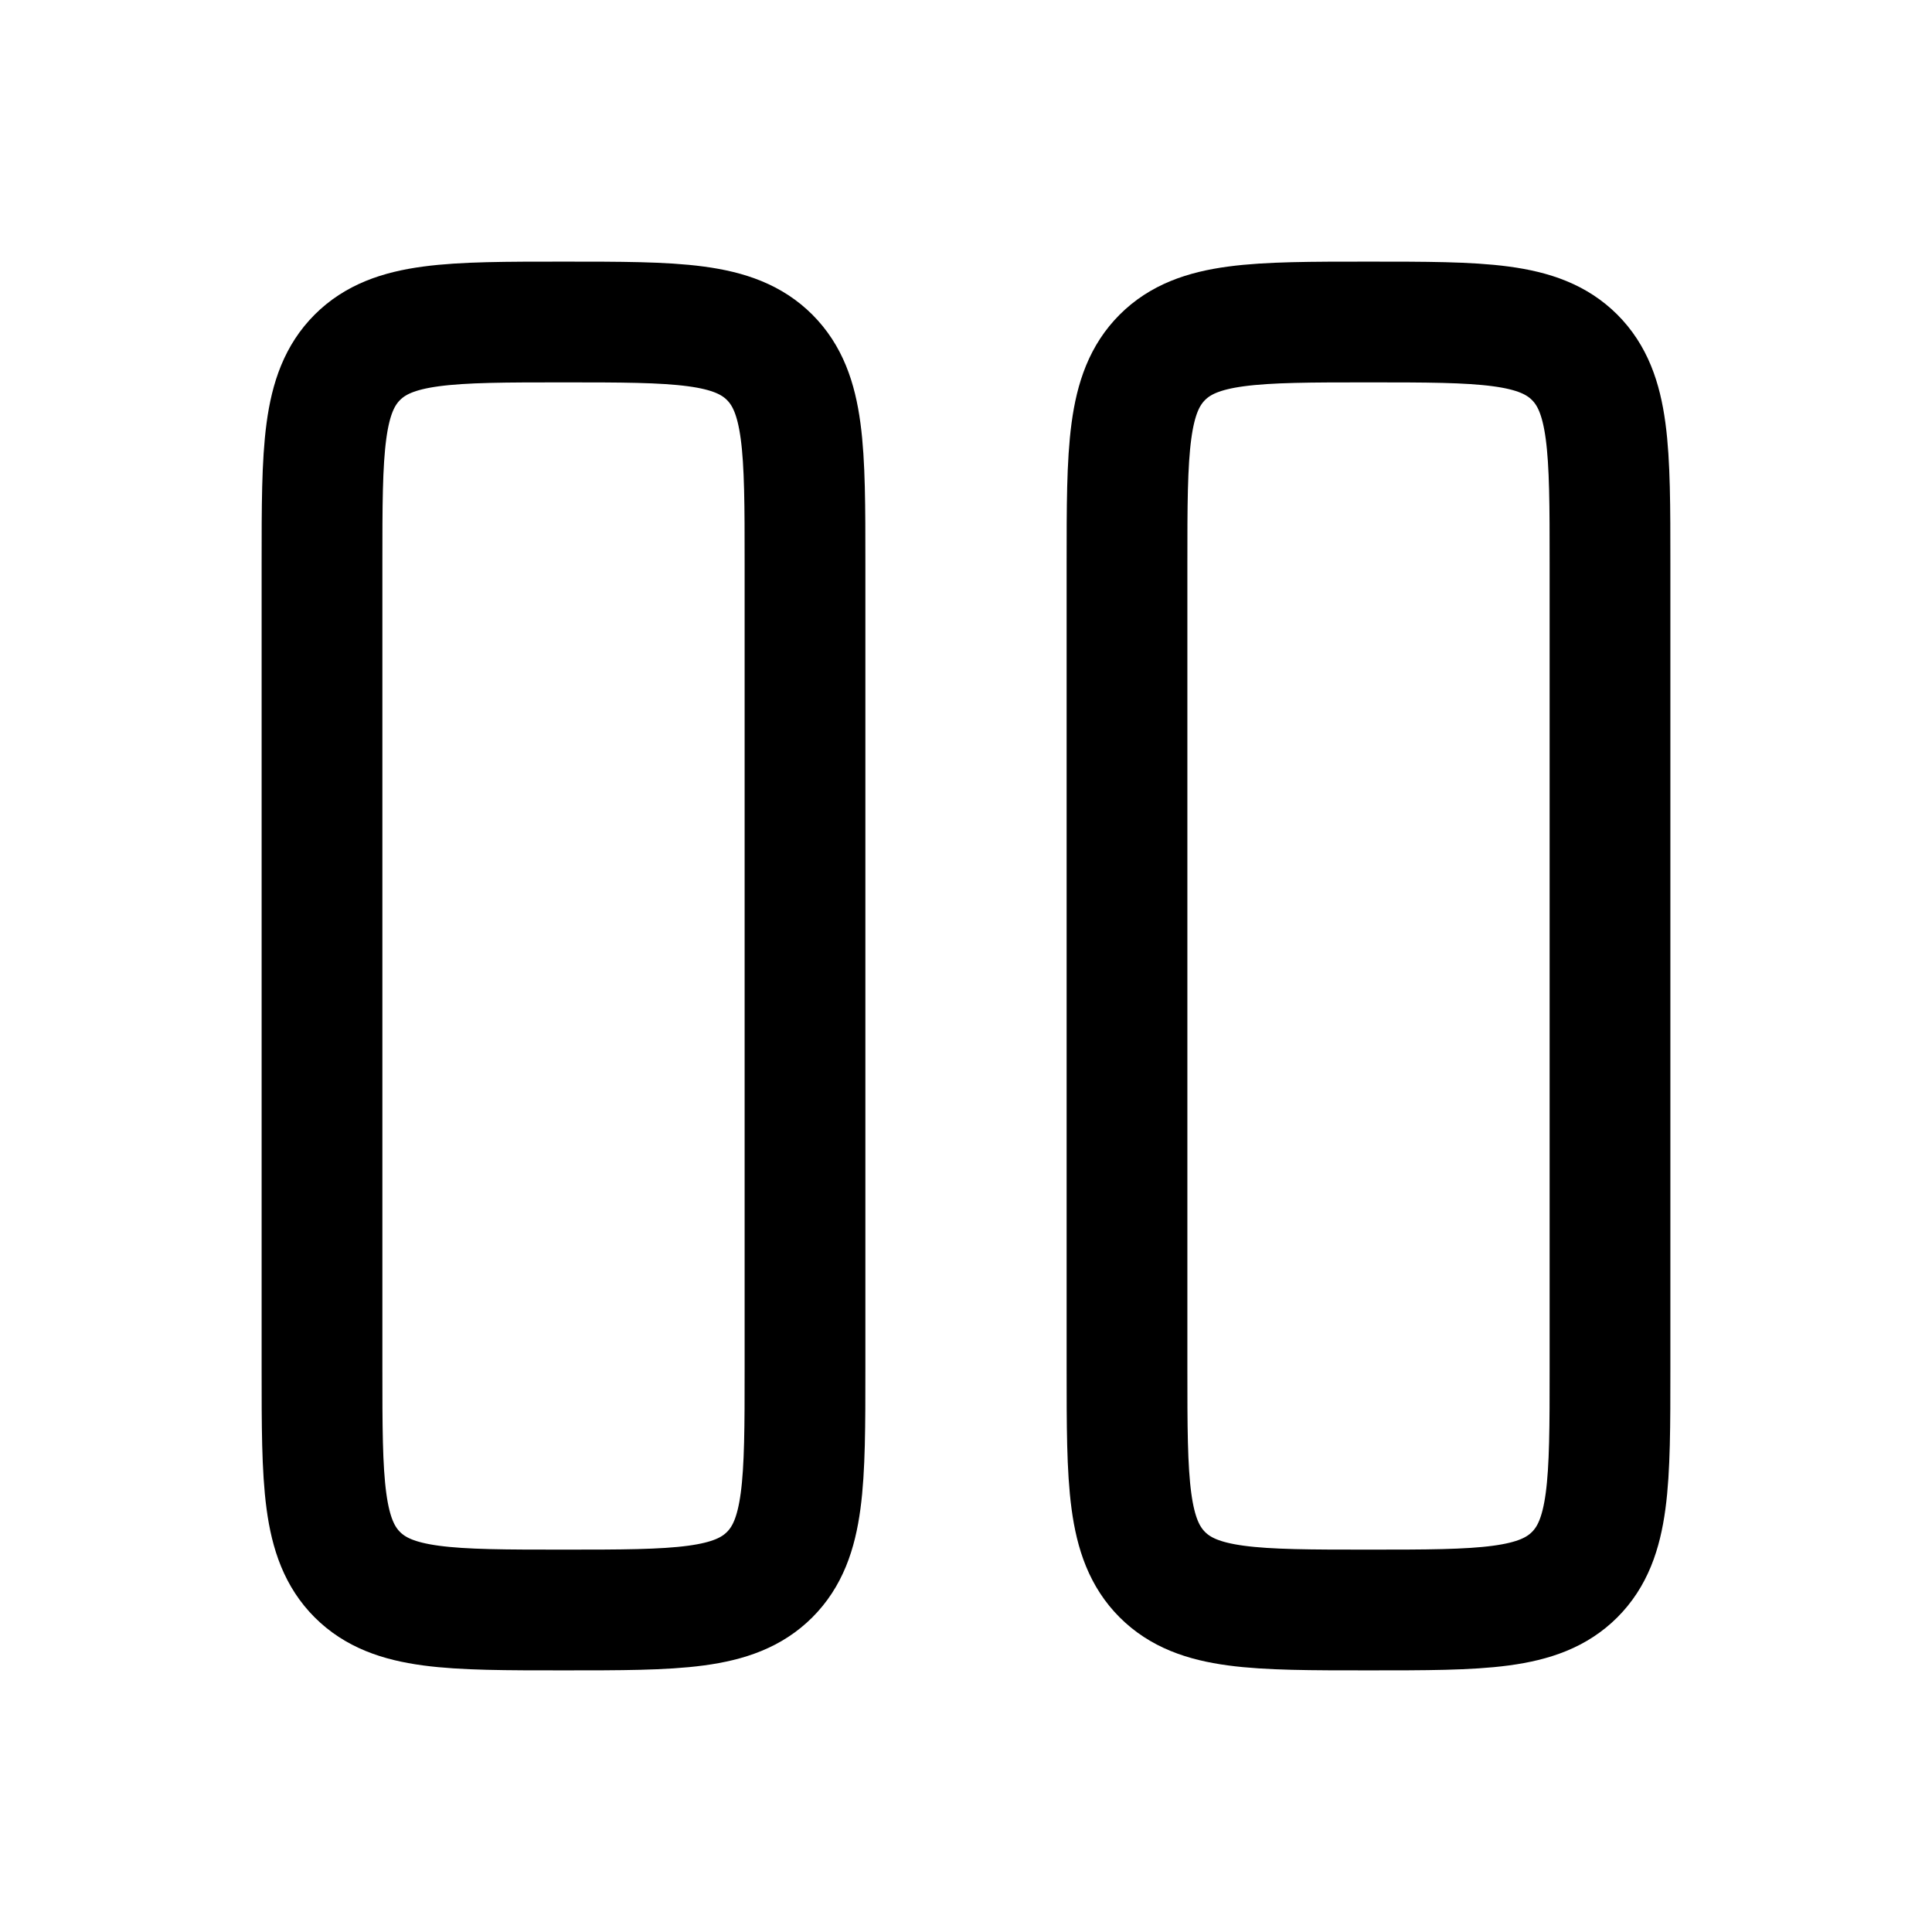
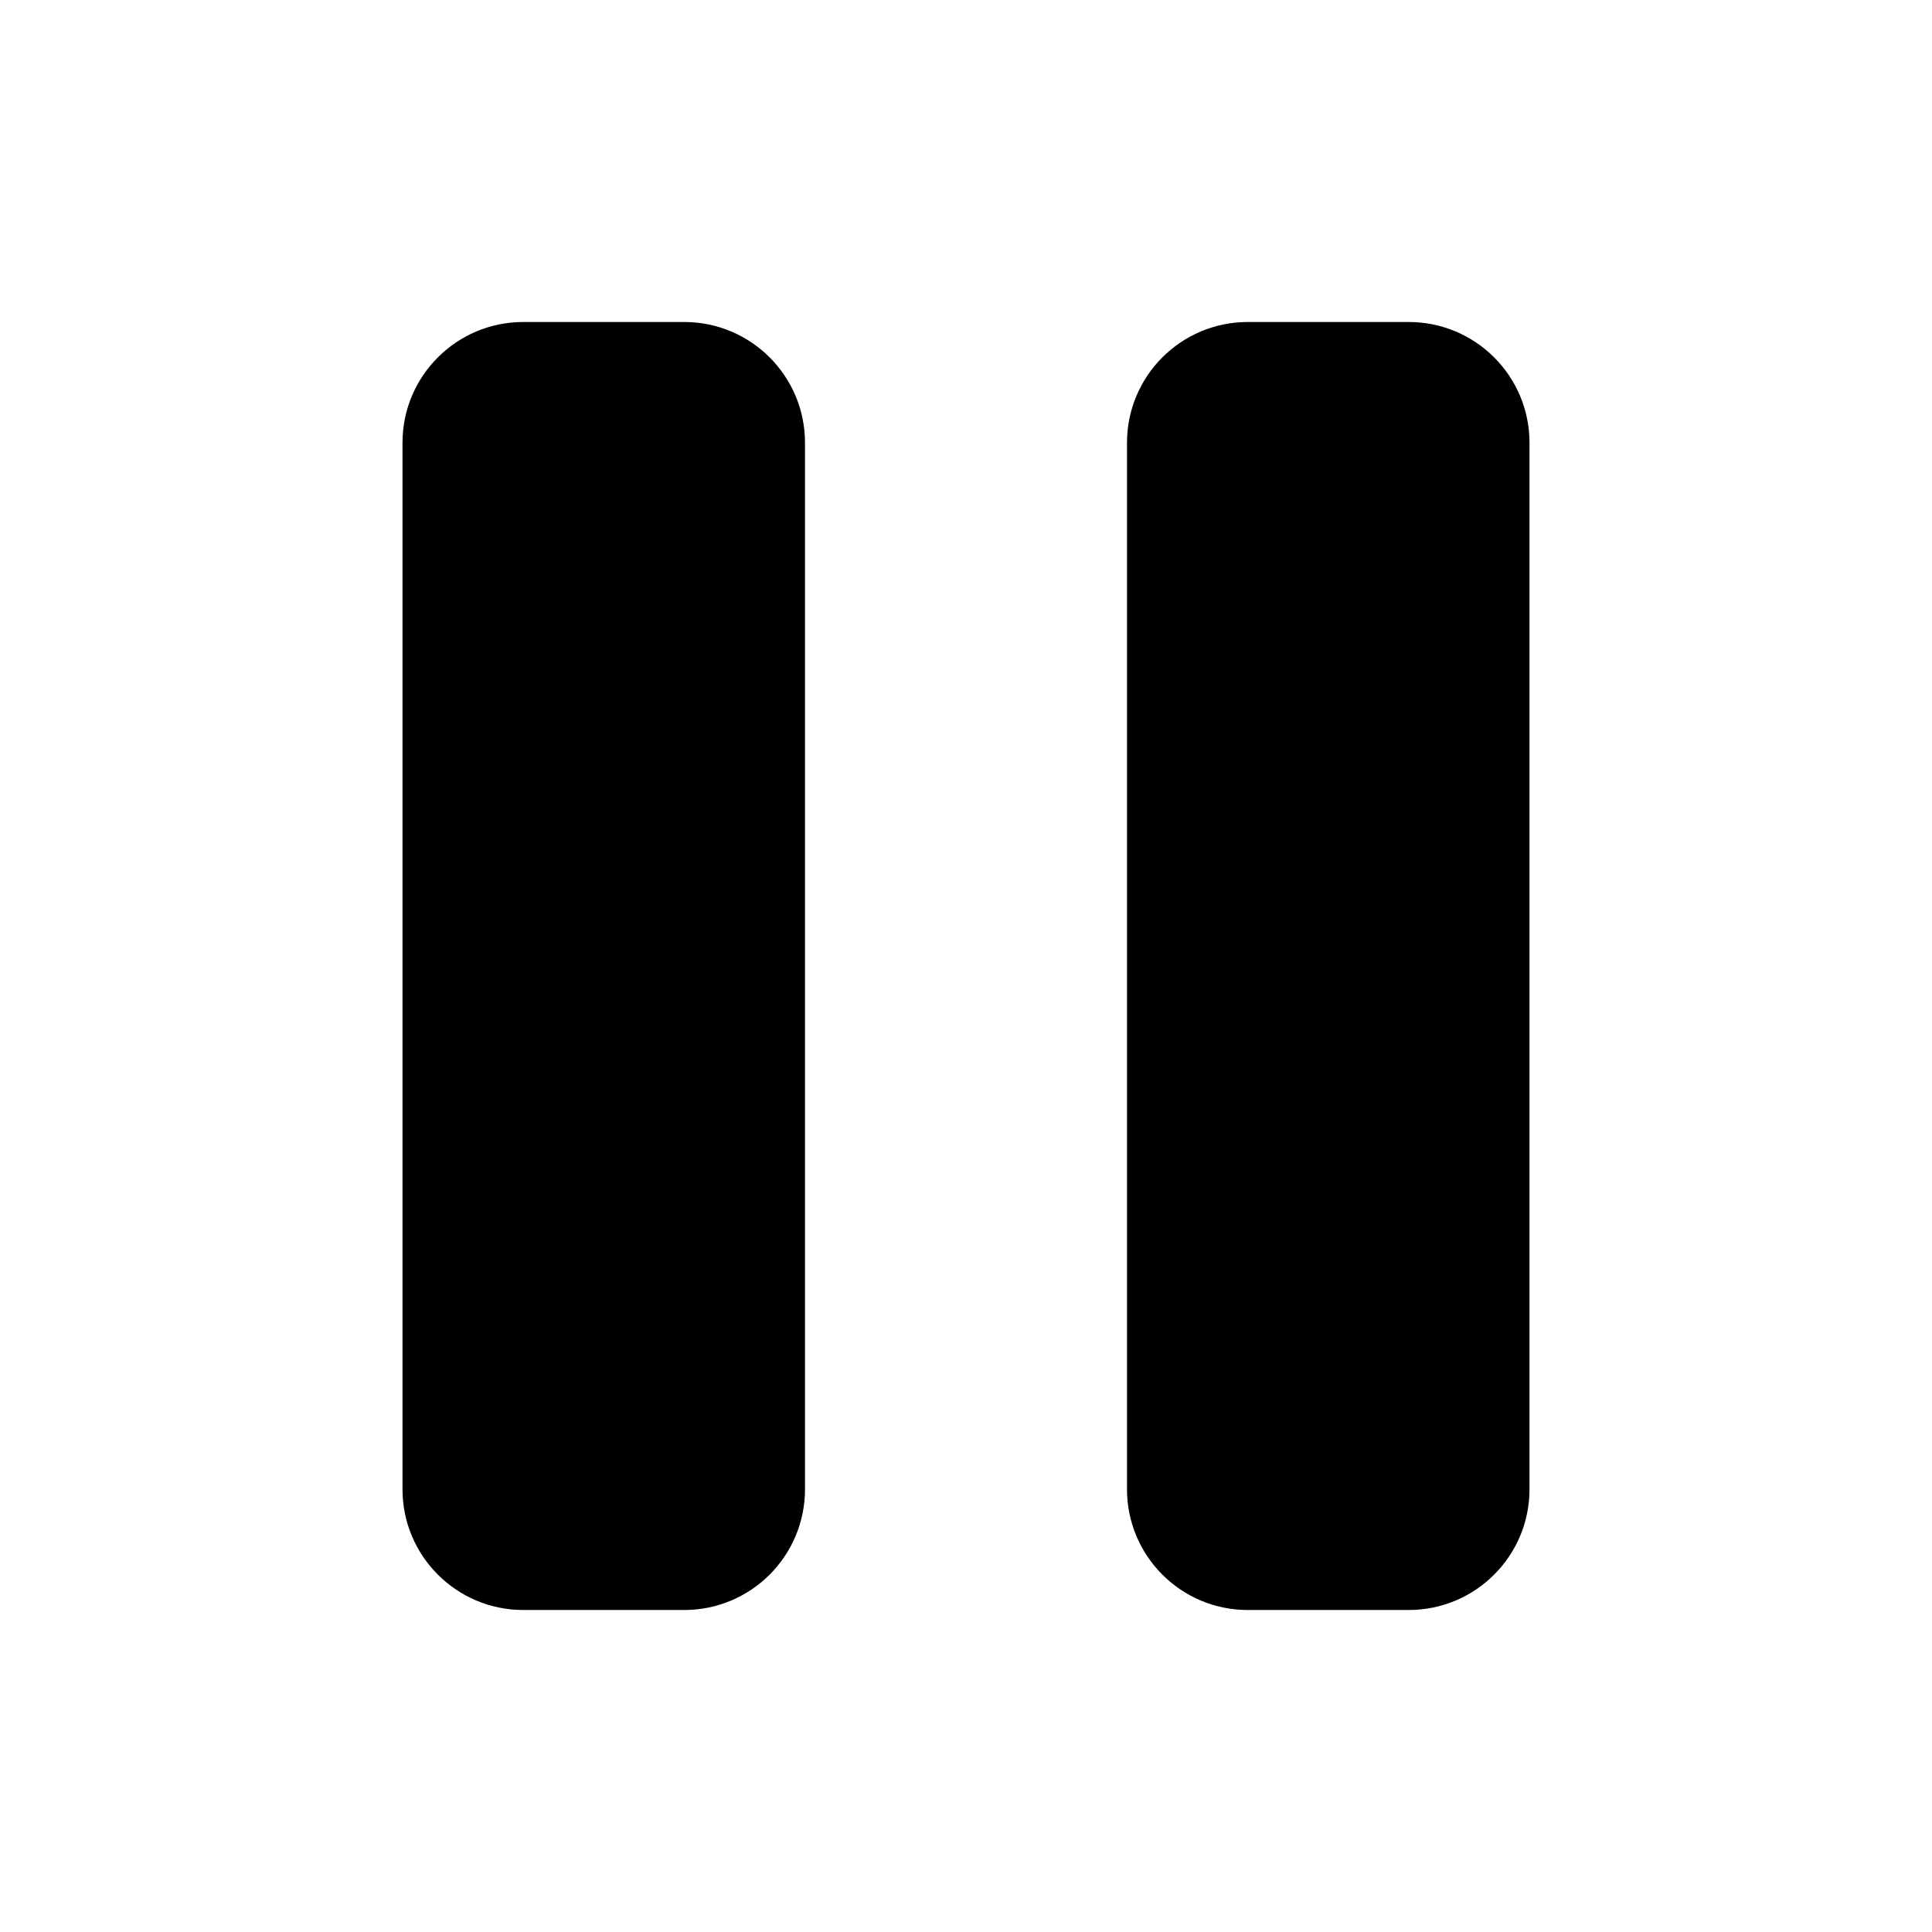
- <svg xmlns="http://www.w3.org/2000/svg" width="24" height="24" viewBox="0 0 24 24" fill="none">
-   <path d="M4 7C4 5.586 4 4.879 4.439 4.439C4.879 4 5.586 4 7 4C8.414 4 9.121 4 9.561 4.439C10 4.879 10 5.586 10 7V17C10 18.414 10 19.121 9.561 19.561C9.121 20 8.414 20 7 20C5.586 20 4.879 20 4.439 19.561C4 19.121 4 18.414 4 17V7Z" stroke="currentColor" stroke-width="1.5" />
-   <path d="M14 7C14 5.586 14 4.879 14.439 4.439C14.879 4 15.586 4 17 4C18.414 4 19.121 4 19.561 4.439C20 4.879 20 5.586 20 7V17C20 18.414 20 19.121 19.561 19.561C19.121 20 18.414 20 17 20C15.586 20 14.879 20 14.439 19.561C14 19.121 14 18.414 14 17V7Z" stroke="currentColor" stroke-width="1.5" />
+ <svg xmlns="http://www.w3.org/2000/svg" width="24" height="24" viewBox="0 0 24 24">
+   <rect x="5" y="4" width="5" height="16" rx="1.5" fill="currentColor" />
+   <rect x="14" y="4" width="5" height="16" rx="1.5" fill="currentColor" />
</svg>
